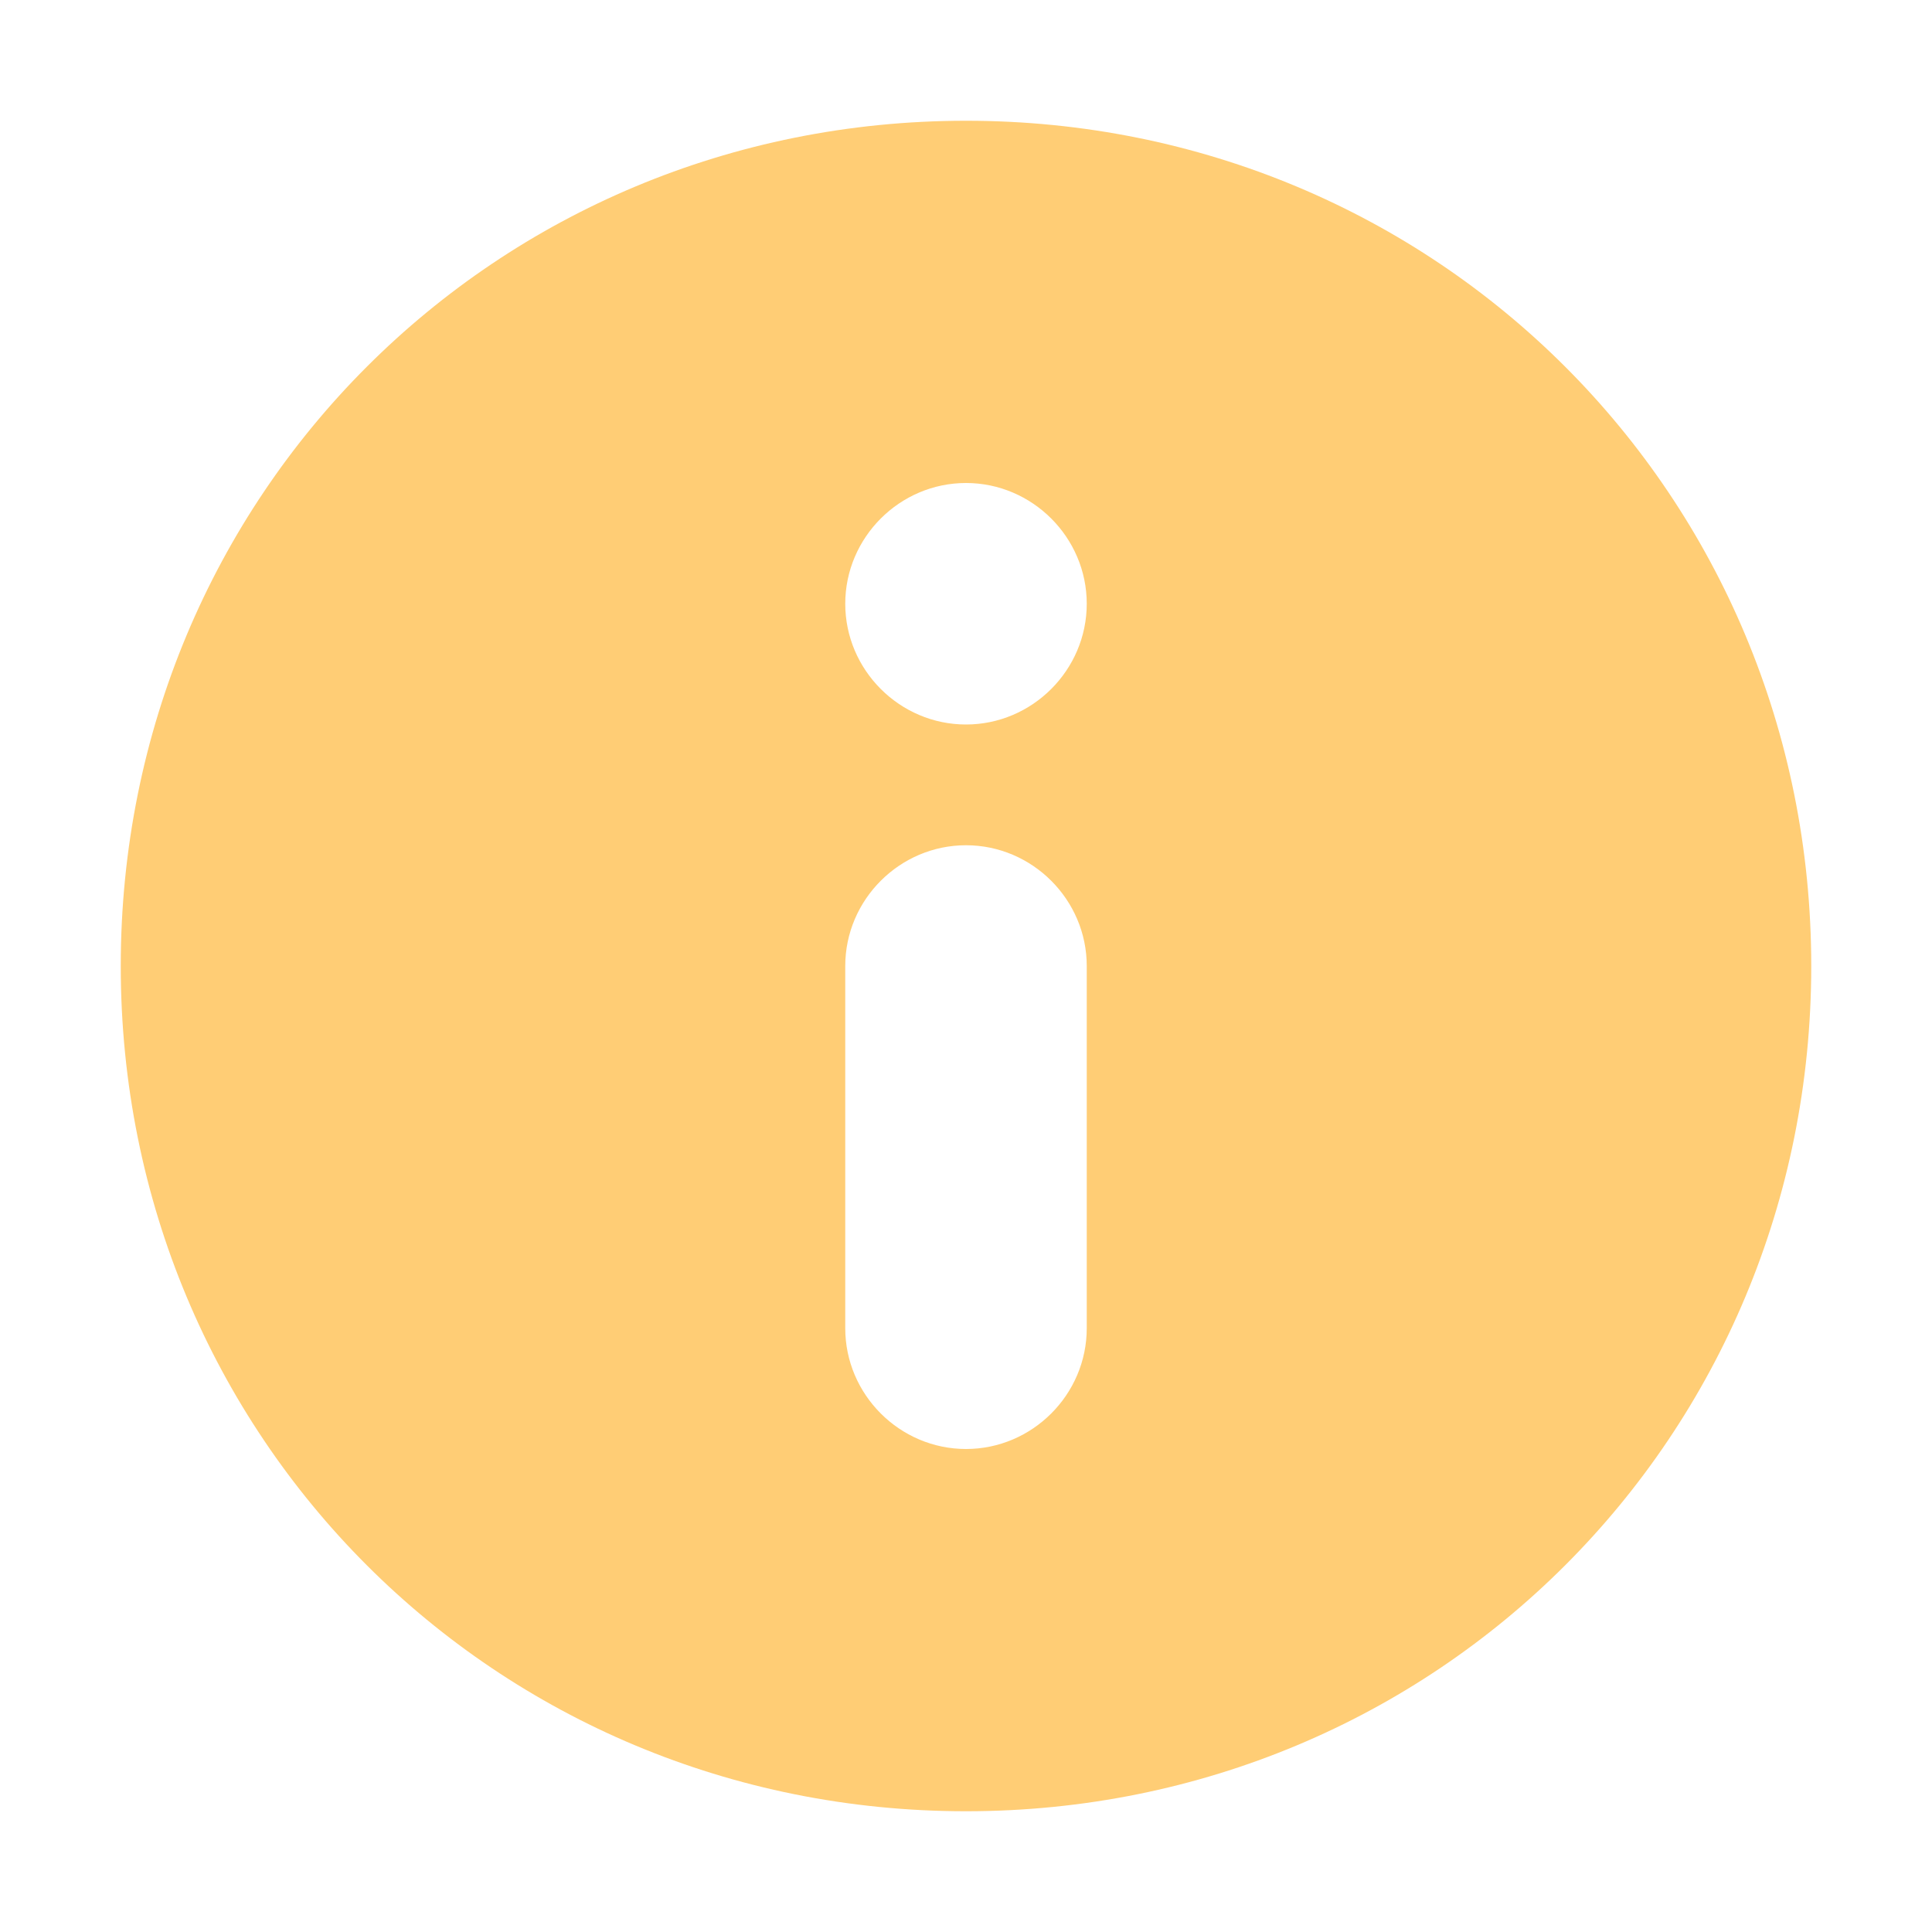
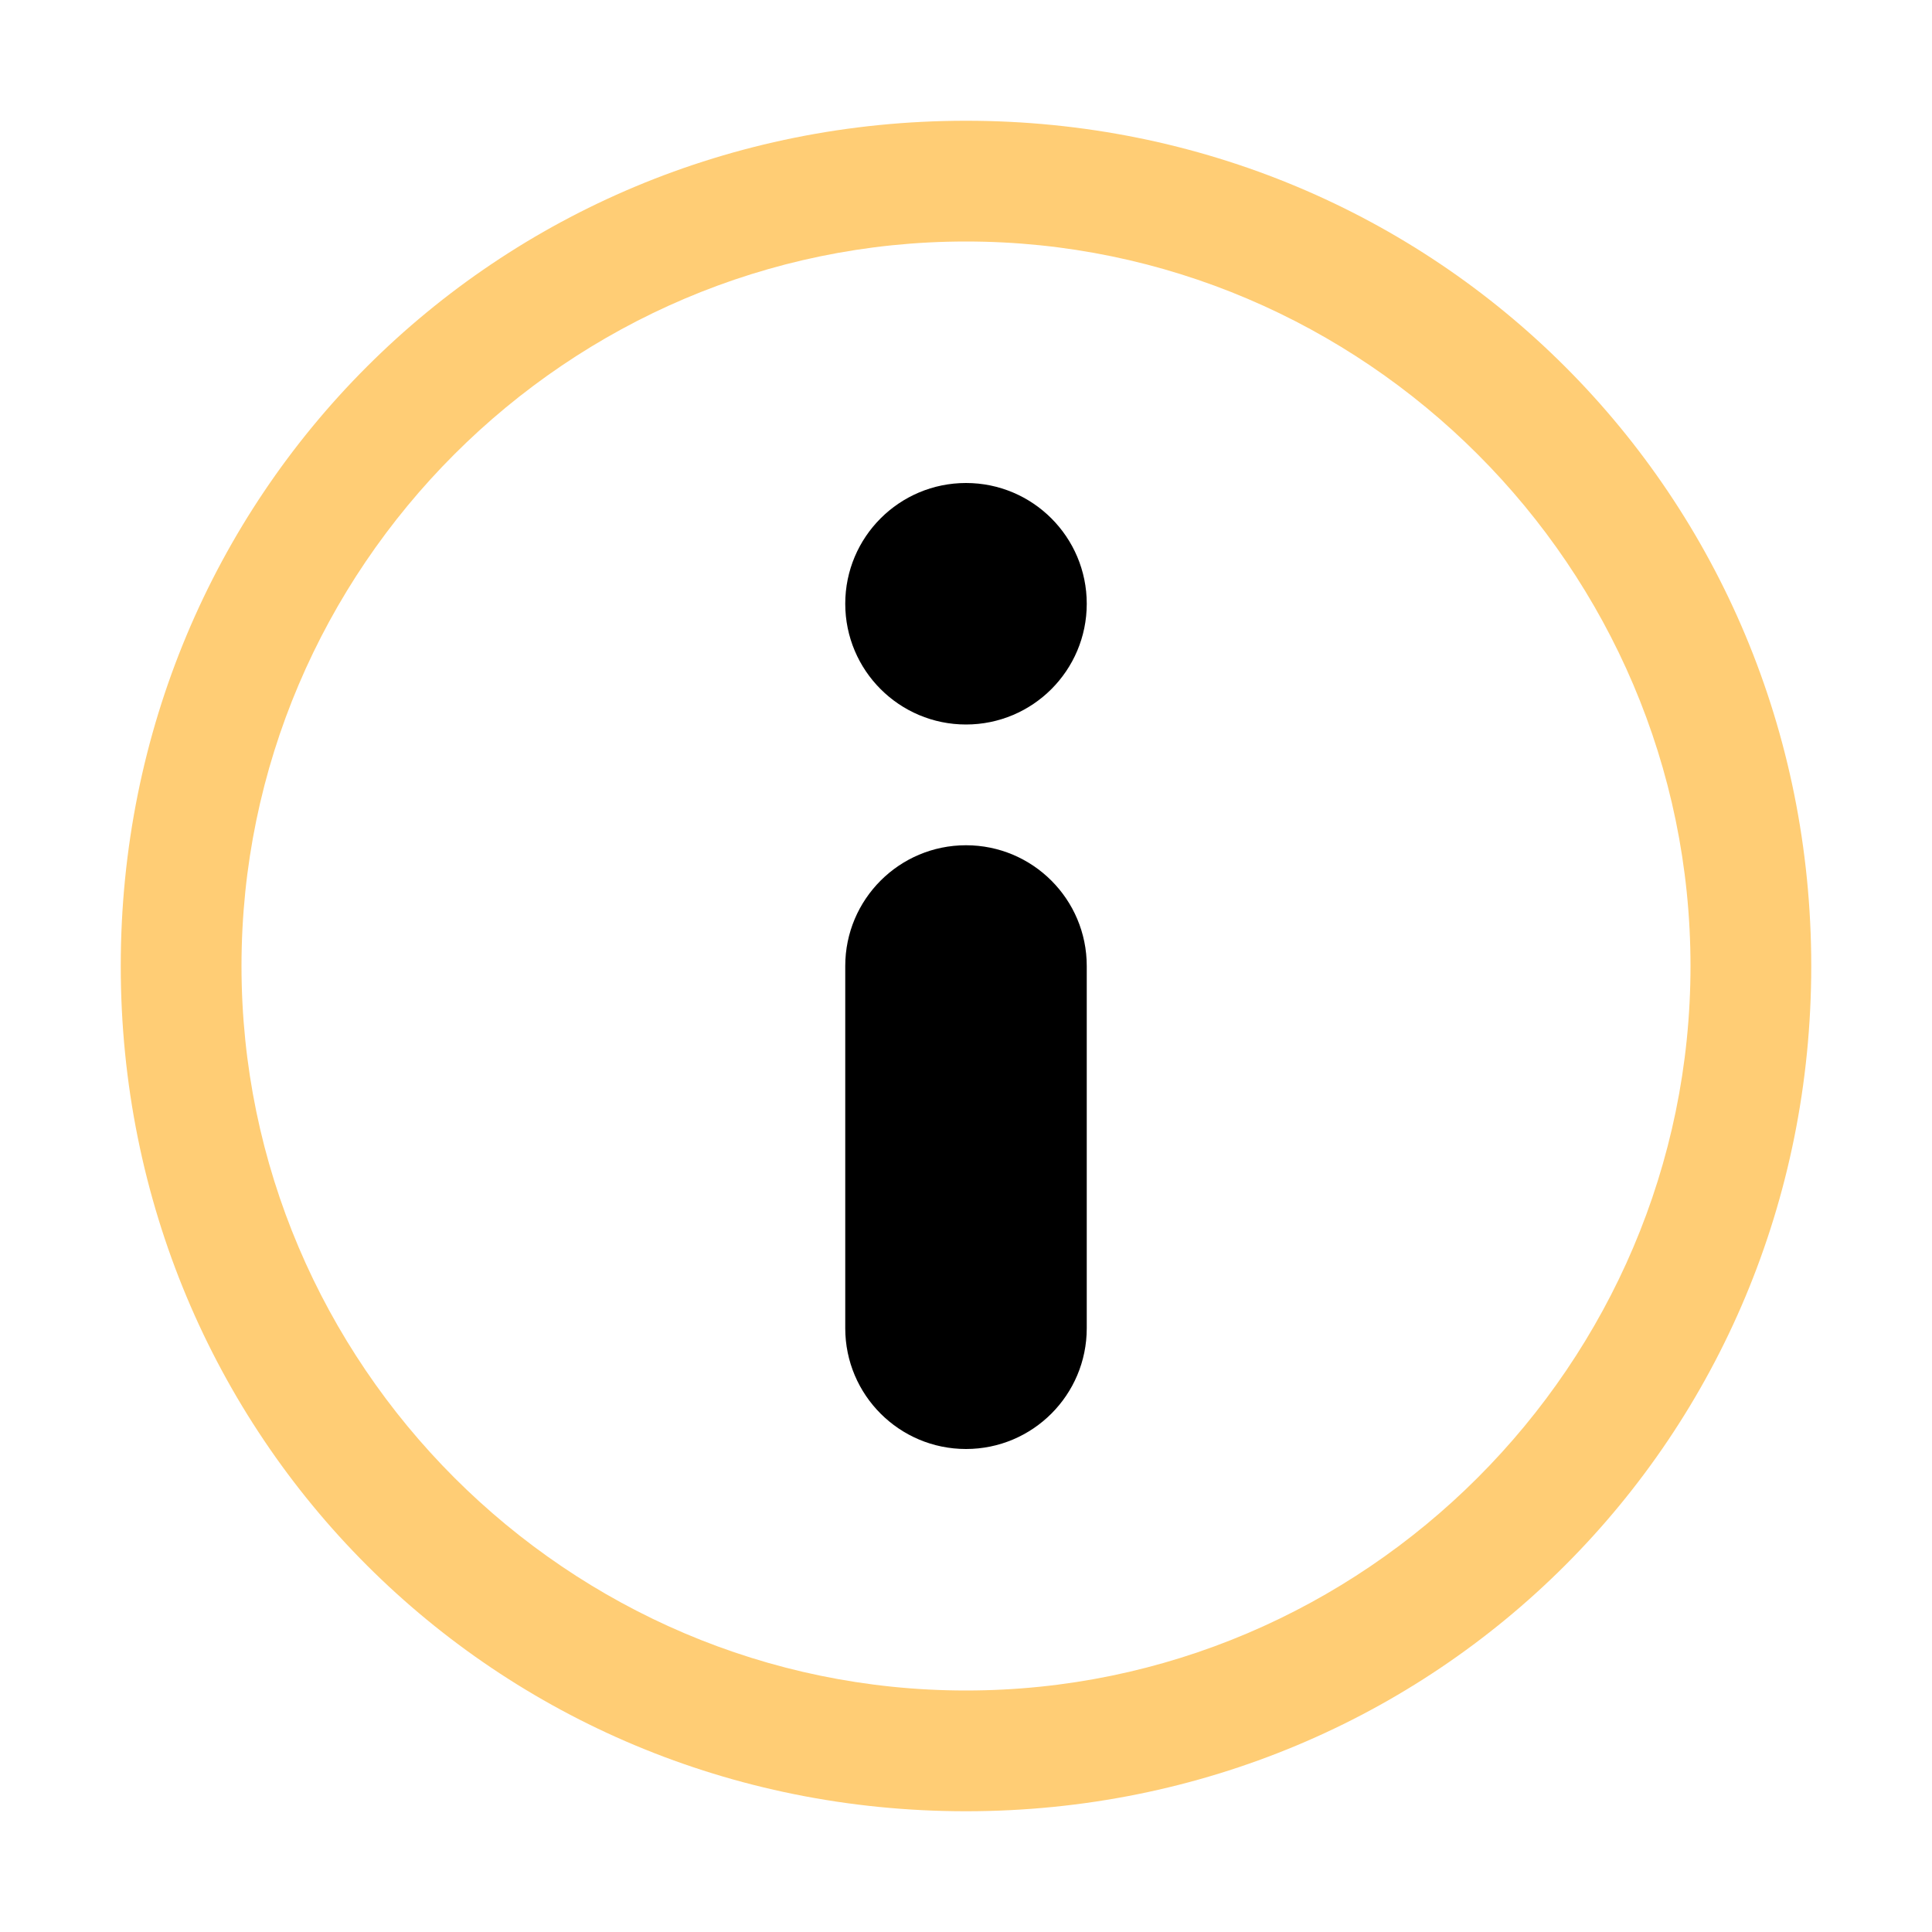
- <svg xmlns="http://www.w3.org/2000/svg" width="100%" height="100%" viewBox="0 0 16 16" version="1.1" xml:space="preserve" style="fill-rule:evenodd;clip-rule:evenodd;stroke-linejoin:round;stroke-miterlimit:2;">
-   <g>
-     <path d="M8,1C4.1,1 1,4.1 1,8C1,11.9 4.1,15 8,15C11.9,15 15,11.9 15,8C15,4.1 11.9,1 8,1ZM9,11C9,11.549 8.549,12 8,12C7.451,12 7,11.549 7,11L7,8C7,7.451 7.451,7 8,7C8.549,7 9,7.451 9,8L9,11ZM8,6C7.451,6 7,5.549 7,5C7,4.451 7.451,4 8,4C8.549,4 9,4.451 9,5C9,5.549 8.549,6 8,6Z" style="fill:rgb(255,205,117);fill-rule:nonzero;" />
+ <svg xmlns="http://www.w3.org/2000/svg" viewBox="0 0 16 16">
+   <g fill="currentColor">
+     <path fill="rgb(255,205,117)" d="M8 2c3.3 0 6 2.7 6 6s-2.7 6-6 6-6-2.7-6-6 2.7-6 6-6m0-1C4.1 1 1 4.1 1 8s3.1 7 7 7 7-3.1 7-7-3.1-7-7-7z" />
+     <path d="M7 5a1 1 0 1 1 2 0 1 1 0 1 1-2 0zM7 8a1 1 0 1 1 2 0v3a1 1 0 1 1-2 0V8z" />
  </g>
</svg>
